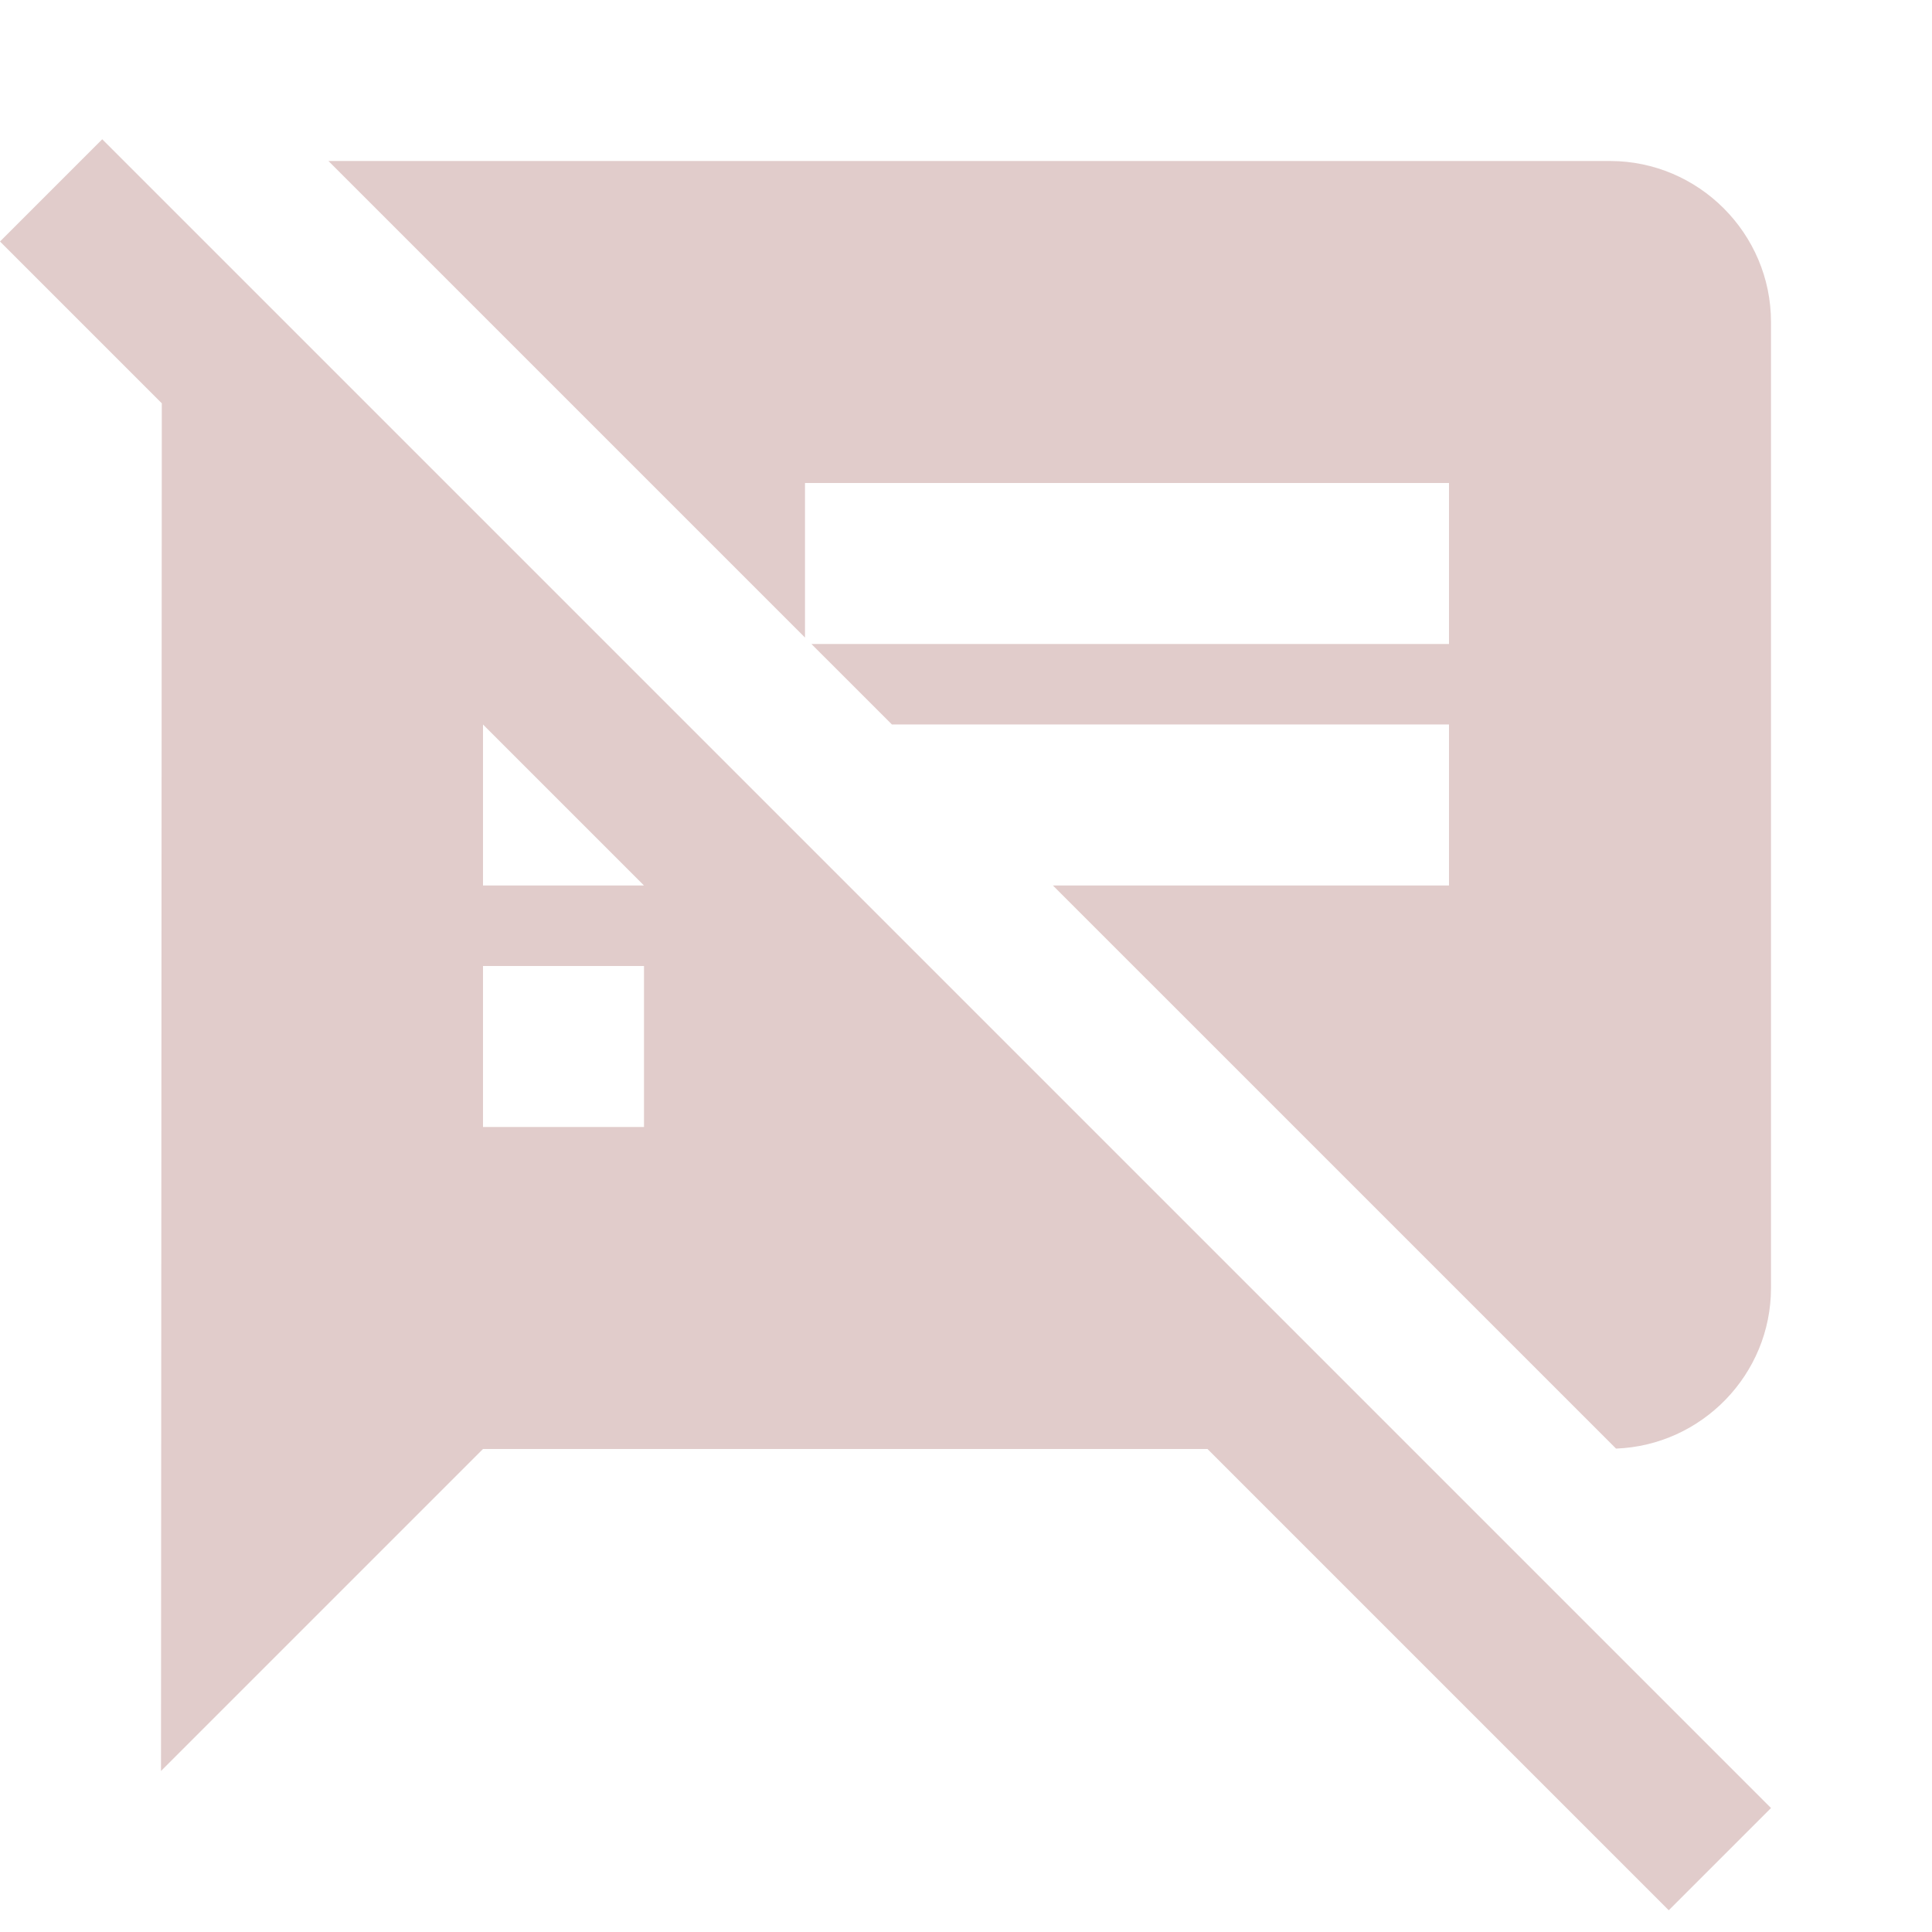
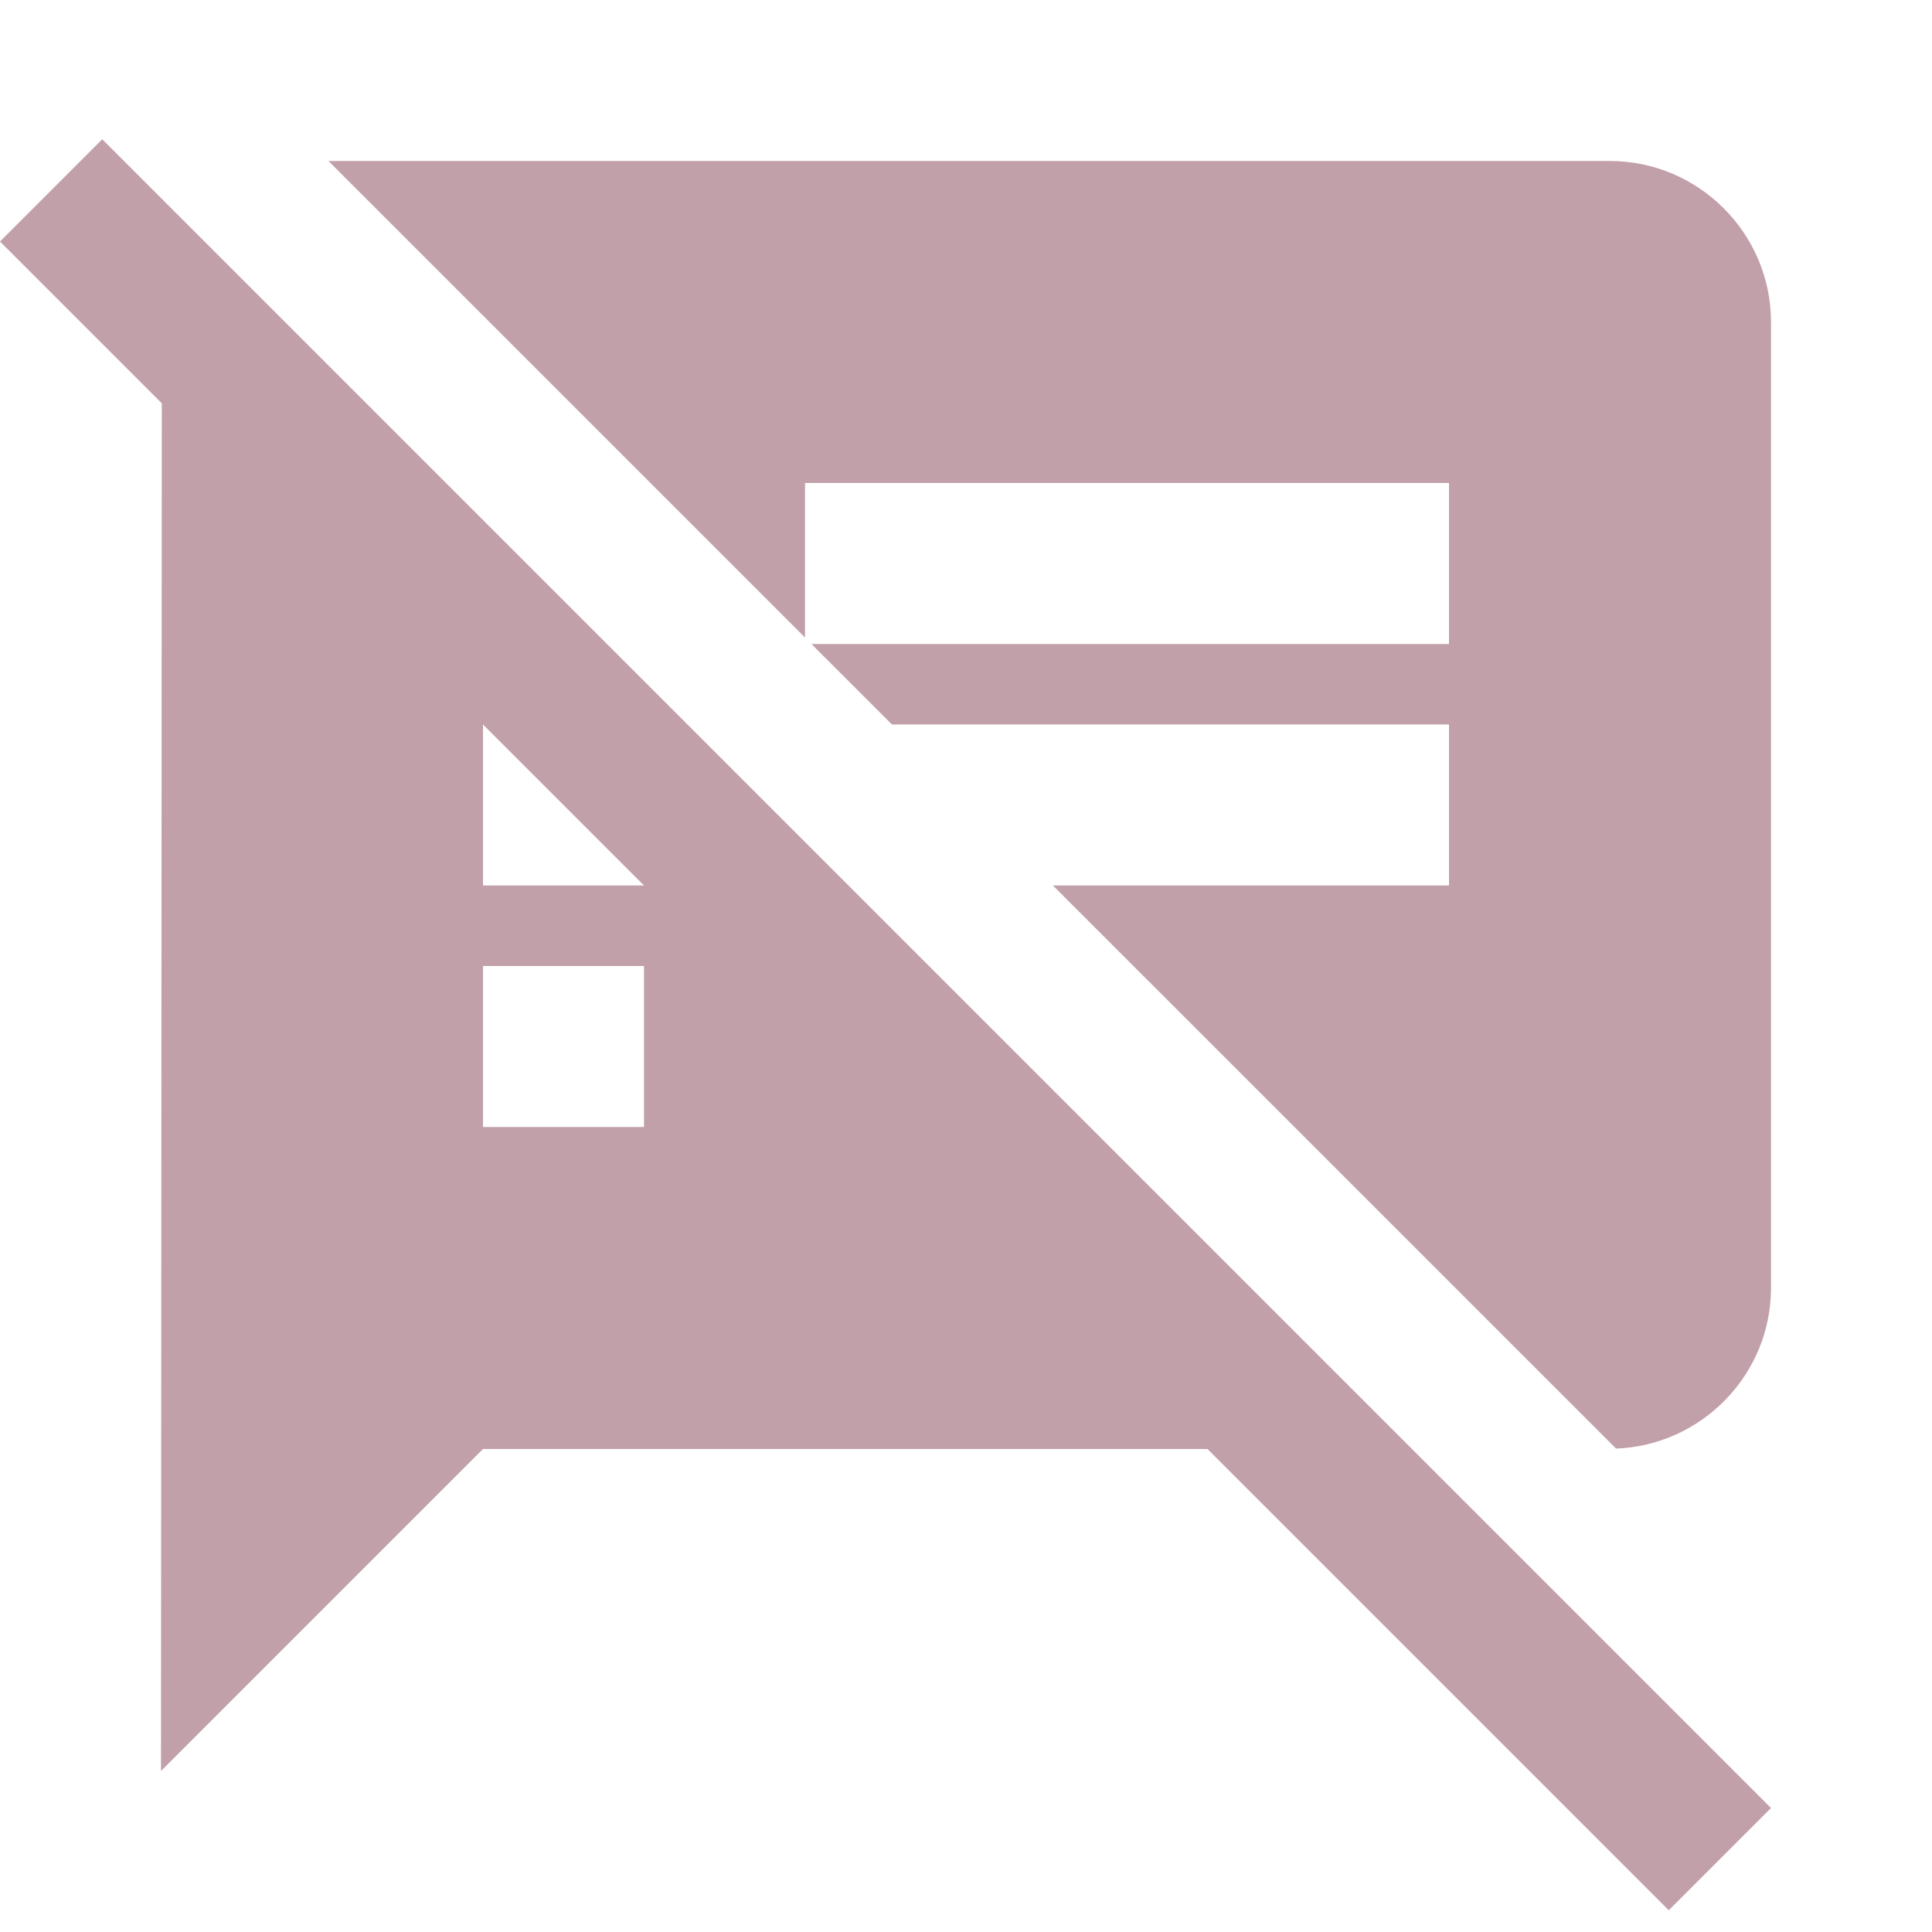
<svg xmlns="http://www.w3.org/2000/svg" width="64" height="64" version="1.1" viewBox="0 0 64 64">
  <g transform="scale(1.33333)">
-     <path fill="#e1cccb" d="M21.08,22l-1.08,-1.08l-4.92,-4.92l-3.08,-3.08l-7.23,-7.23l-2.23,-2.23l-2.54,2.54l4.02,4.02l-0.02,33.98l8,-8h18l11.46,11.46l2.54,-2.54l-8.92,-8.92l-14,-14Zm-5.08,6h-4v-4h4v4Zm-4,-6v-4l4,4h-4Zm28,-18h-31.84l11.84,11.84v-3.84h16v4h-15.84l2,2h13.84v4h-9.84l13.99,13.99c2.13,-0.08 3.85,-1.84 3.85,-3.99v-24c0,-2.2 -1.8,-4 -4,-4Z" />
+     <path fill="#c1a0a9" d="M21.08,22l-1.08,-1.08l-4.92,-4.92l-3.08,-3.08l-7.23,-7.23l-2.23,-2.23l-2.54,2.54l4.02,4.02l-0.02,33.98l8,-8h18l11.46,11.46l2.54,-2.54l-8.92,-8.92l-14,-14Zm-5.08,6h-4v-4h4v4Zm-4,-6v-4l4,4h-4Zm28,-18h-31.84l11.84,11.84v-3.84h16v4h-15.84l2,2h13.84v4h-9.84l13.99,13.99c2.13,-0.08 3.85,-1.84 3.85,-3.99v-24c0,-2.2 -1.8,-4 -4,-4Z" />
    <path fill="none" d="M0,0h48v48h-48Z" />
  </g>
</svg>
